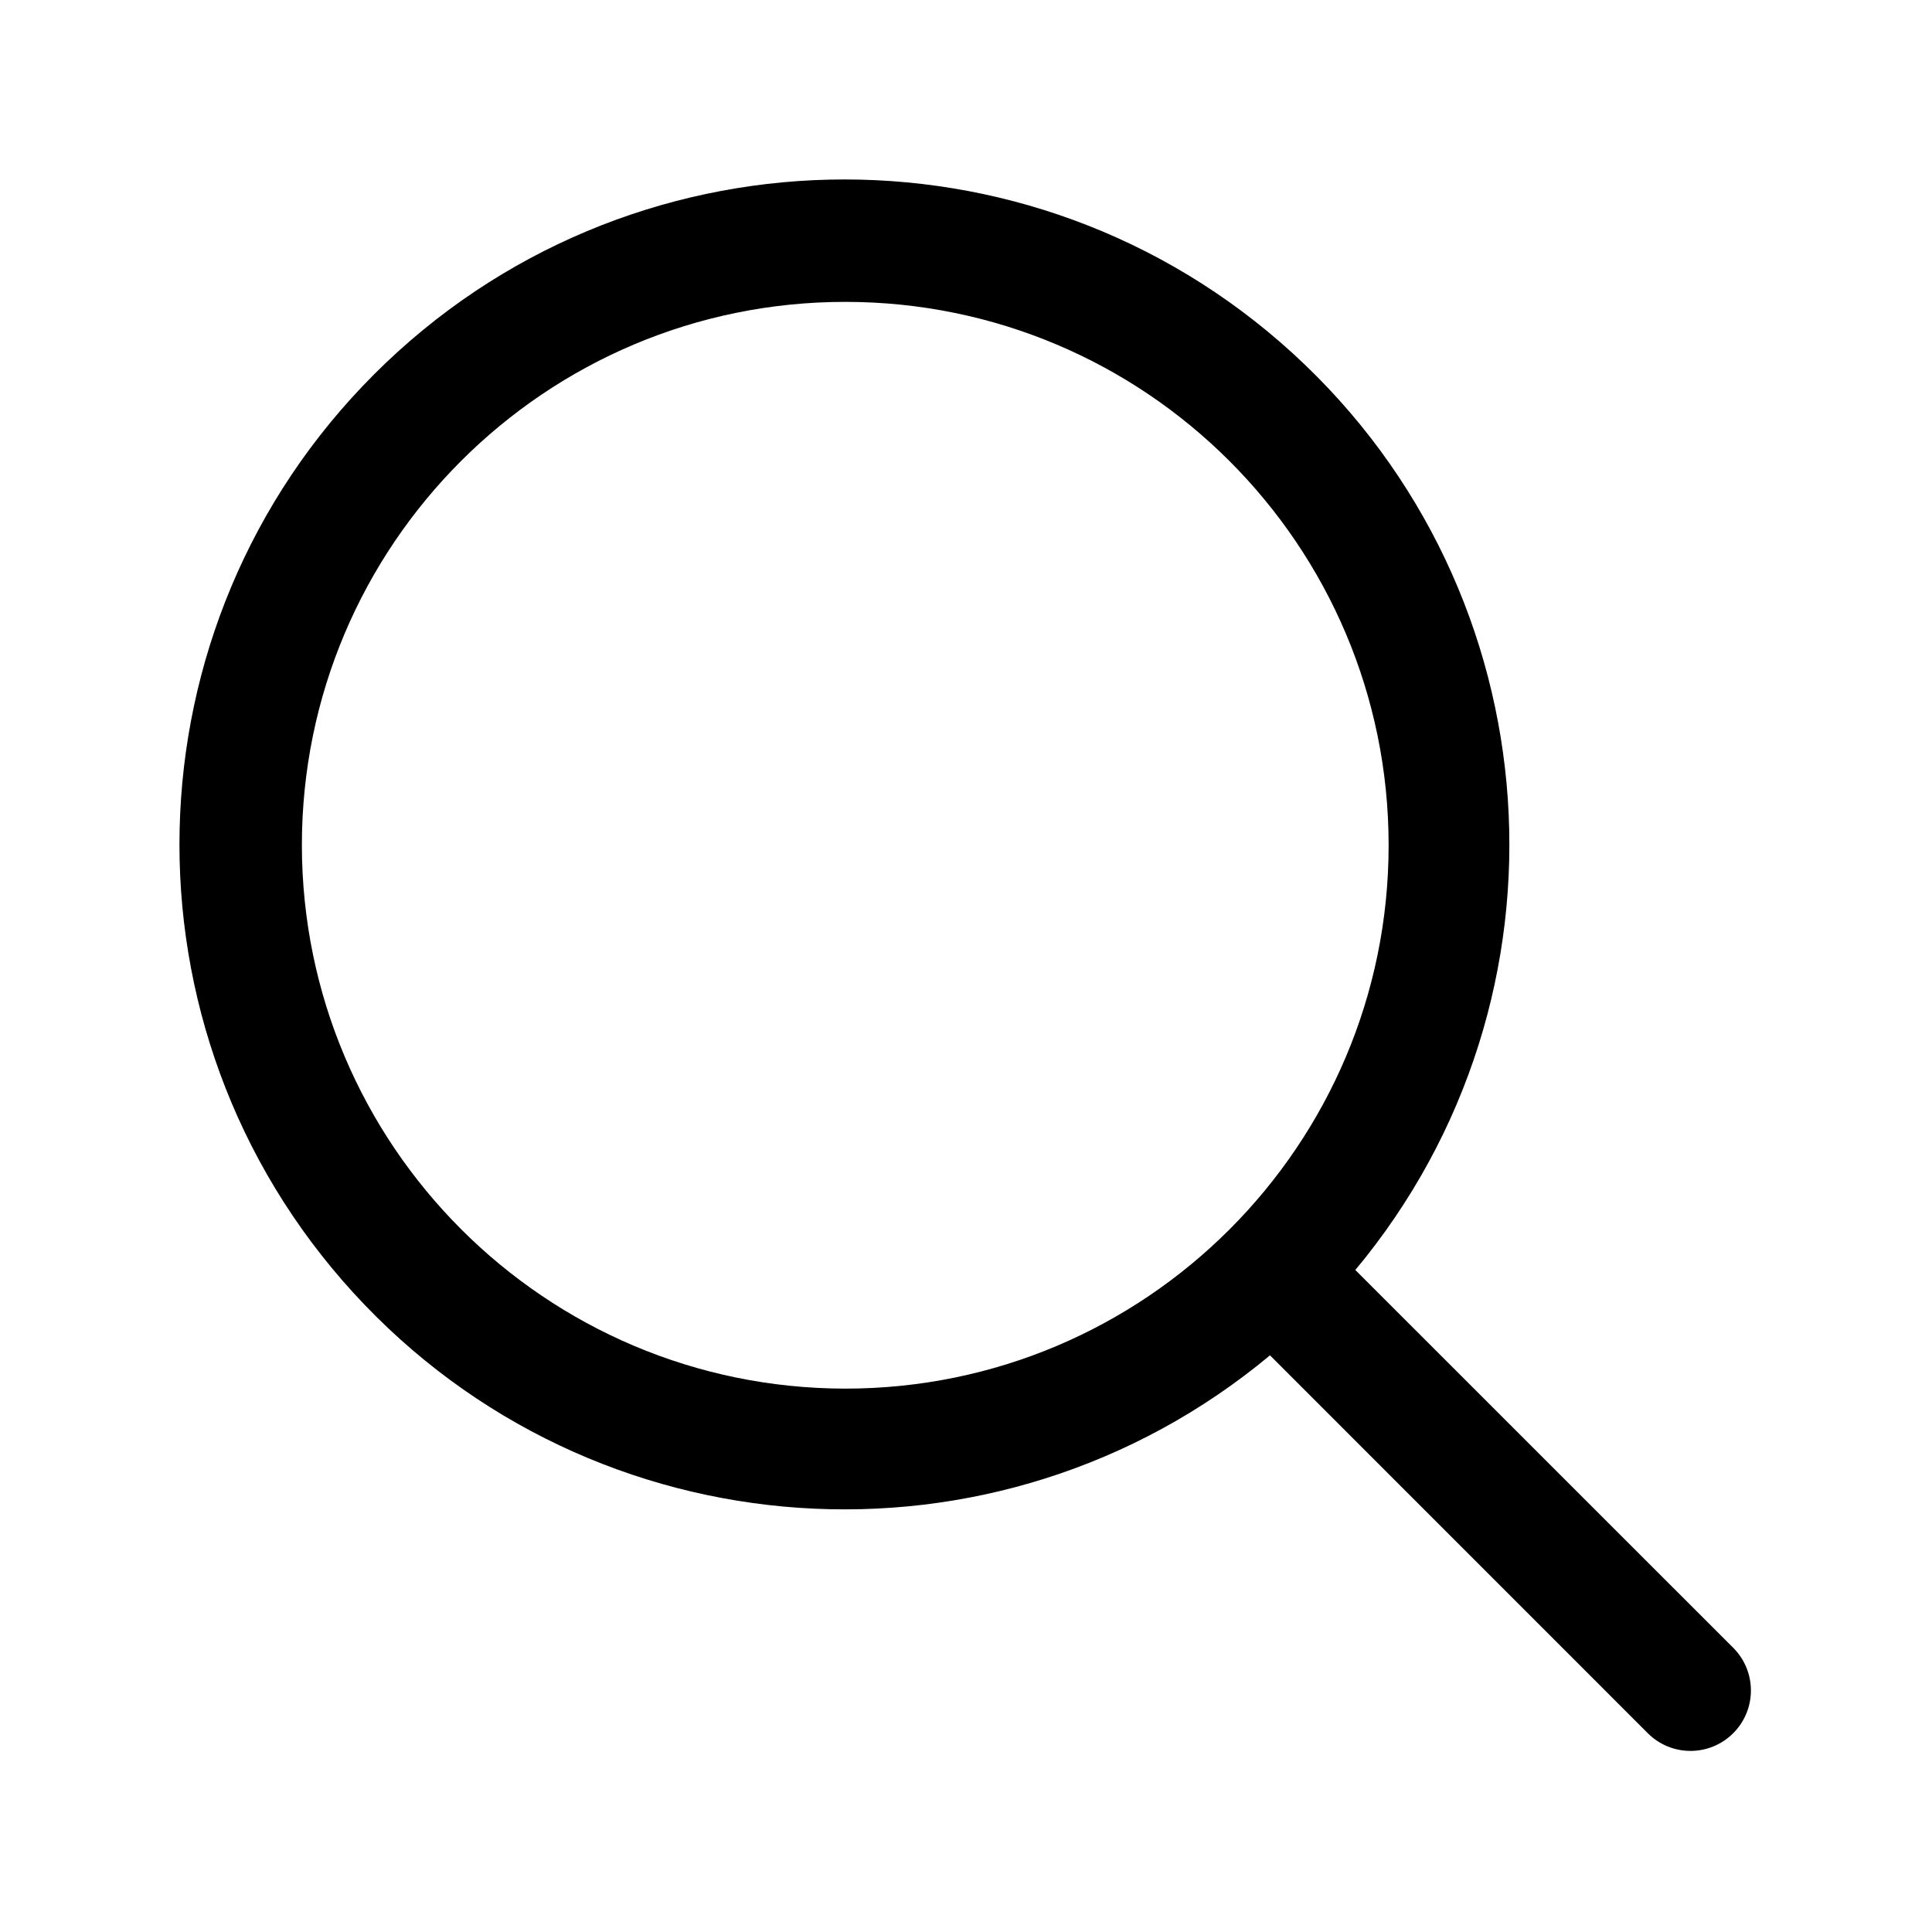
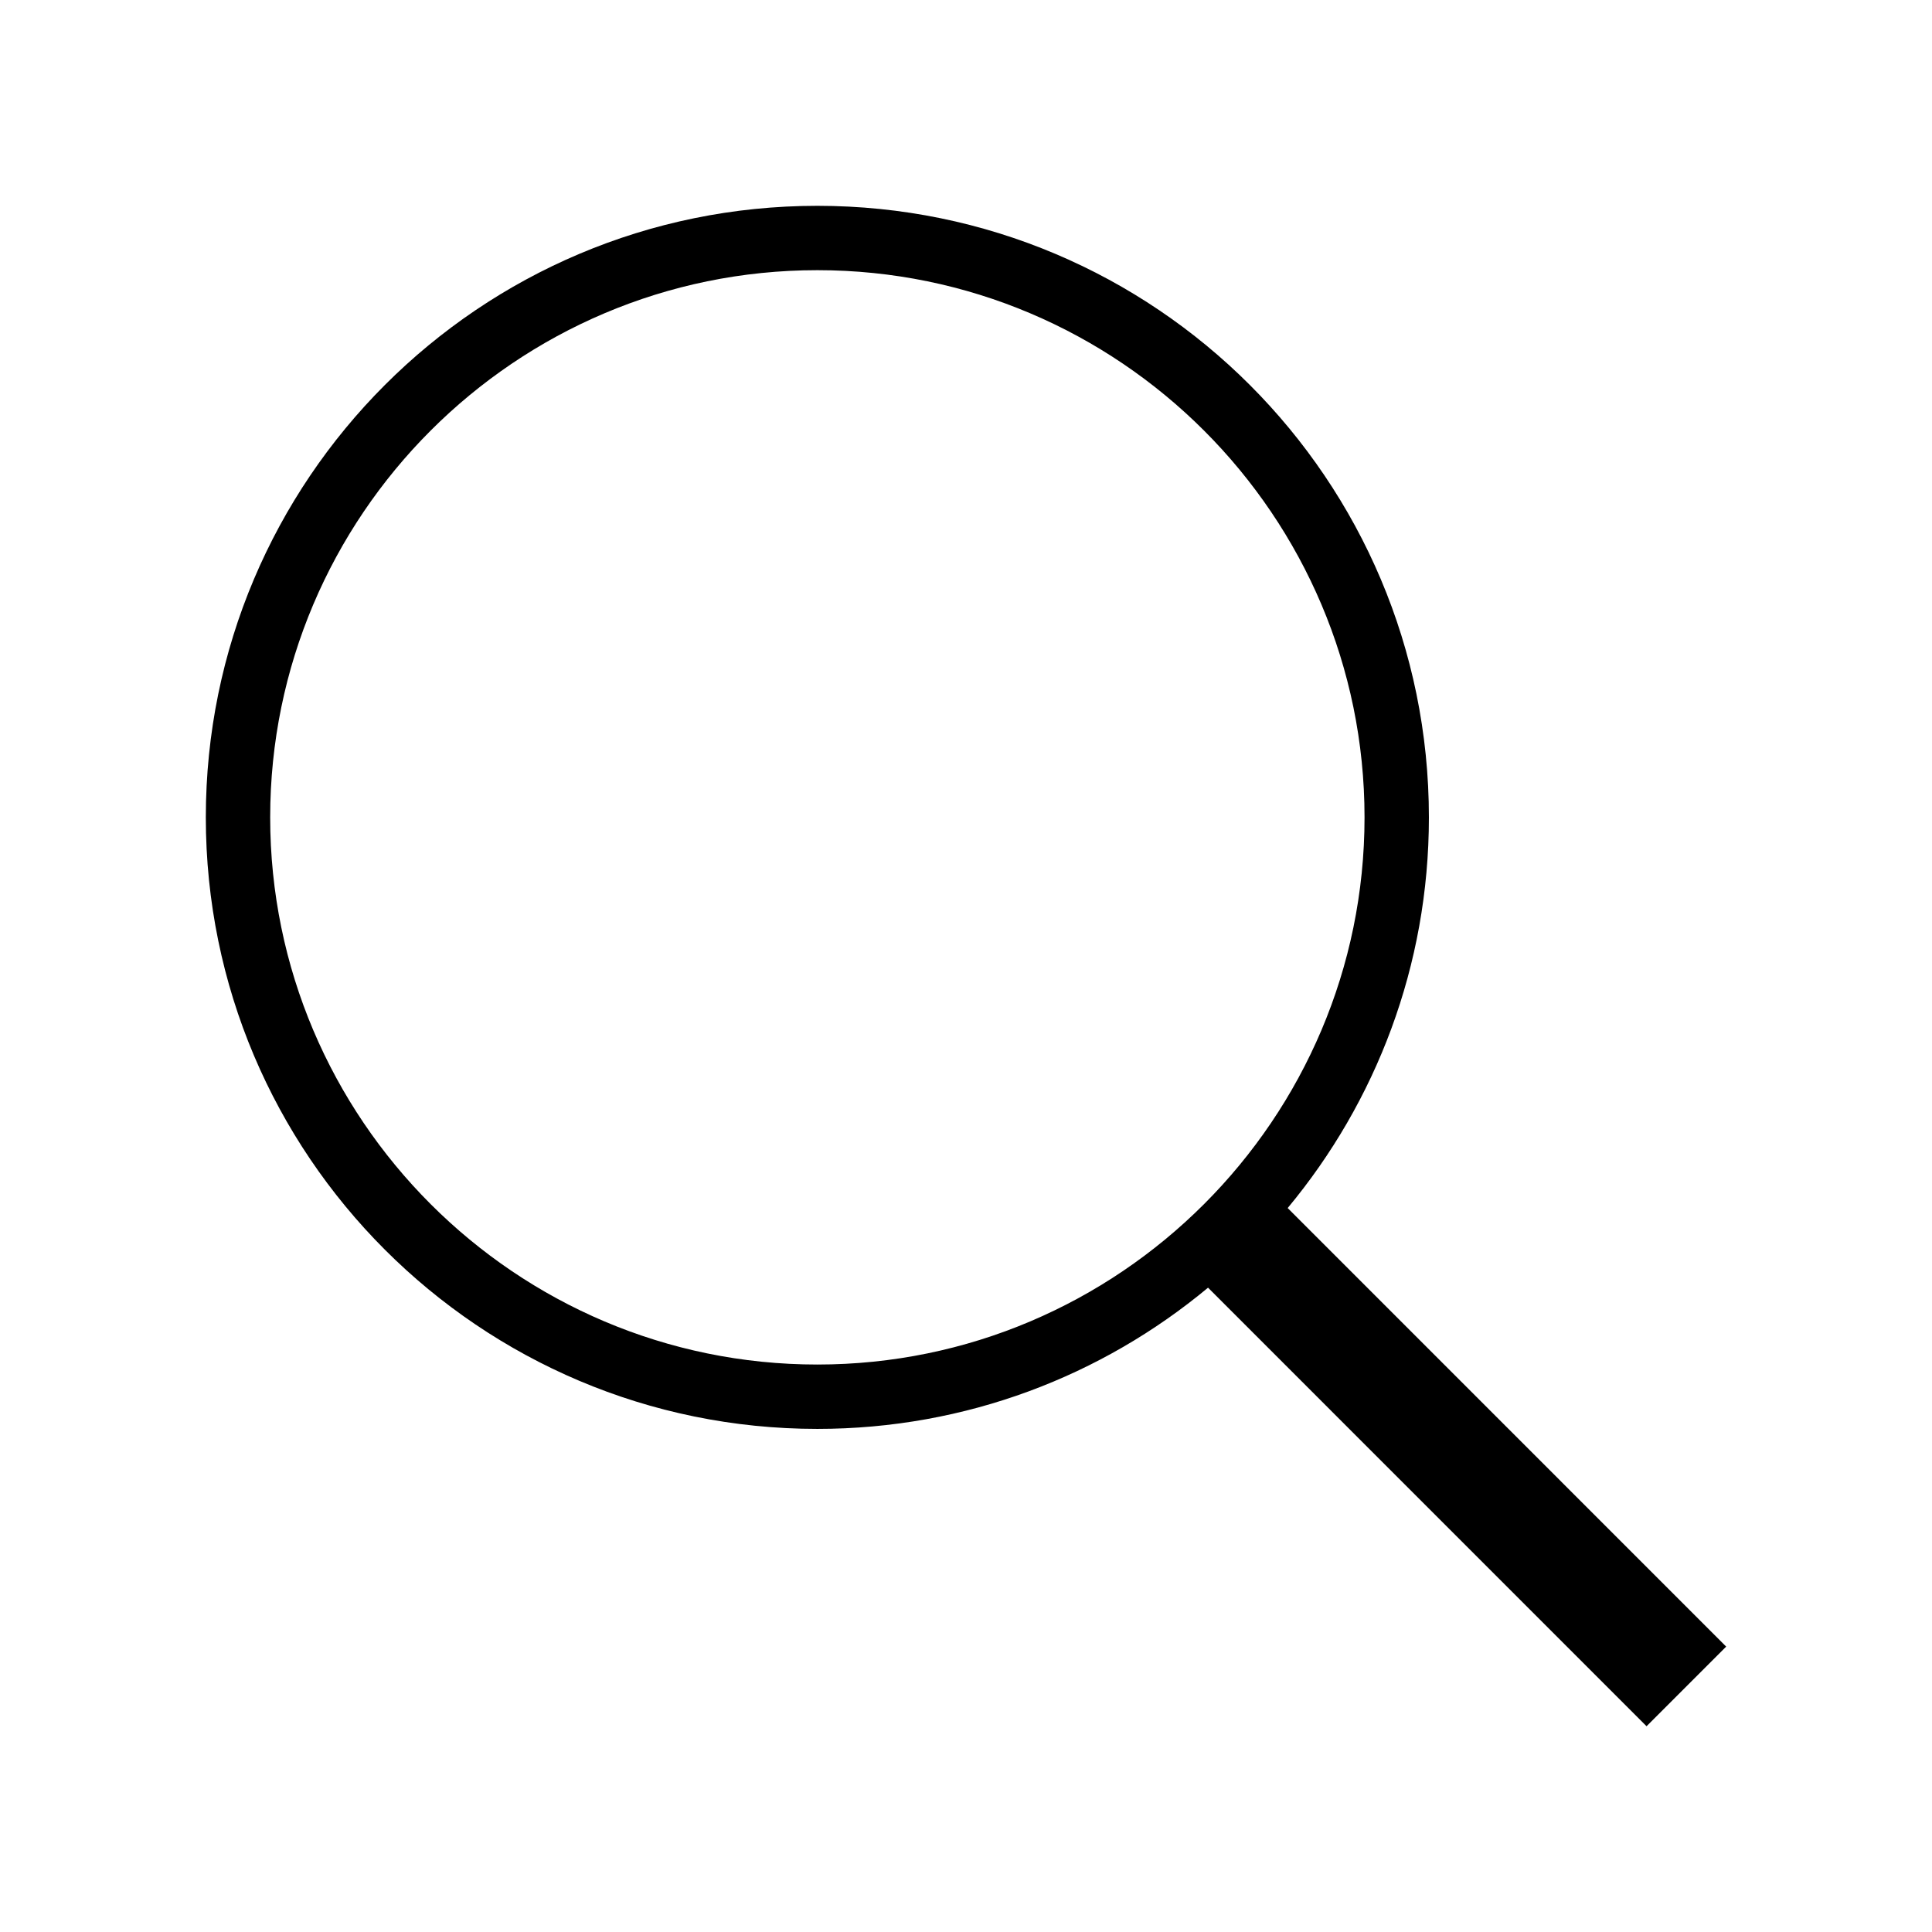
- <svg xmlns="http://www.w3.org/2000/svg" width="32" height="32" fill="currentColor" viewBox="0 0 256 256">
-   <path d="M229.66,218.34l-50.07-50.06a88.11,88.11,0,1,0-11.31,11.31l50.06,50.07a8,8,0,0,0,11.32-11.32ZM40,112a72,72,0,1,1,72,72A72.08,72.08,0,0,1,40,112Z" />
+ <svg xmlns="http://www.w3.org/2000/svg" viewBox="0 0 32 32" version="1.1">
+   <g id="icomoon-ignore">
+ </g>
+   <path d="M28.591 27.273l-7.263-7.264c1.46-1.756 2.339-4.010 2.339-6.471 0-5.595-4.535-10.129-10.129-10.129-5.594 0-10.129 4.535-10.129 10.129 0 5.594 4.536 10.129 10.129 10.129 2.462 0 4.716-0.879 6.471-2.339l7.263 7.264 1.319-1.319zM4.475 13.538c0-4.997 4.065-9.063 9.063-9.063 4.997 0 9.063 4.066 9.063 9.063s-4.066 9.063-9.063 9.063c-4.998 0-9.063-4.066-9.063-9.063z" fill="currentColor">
+ 
+ </path>
</svg>
